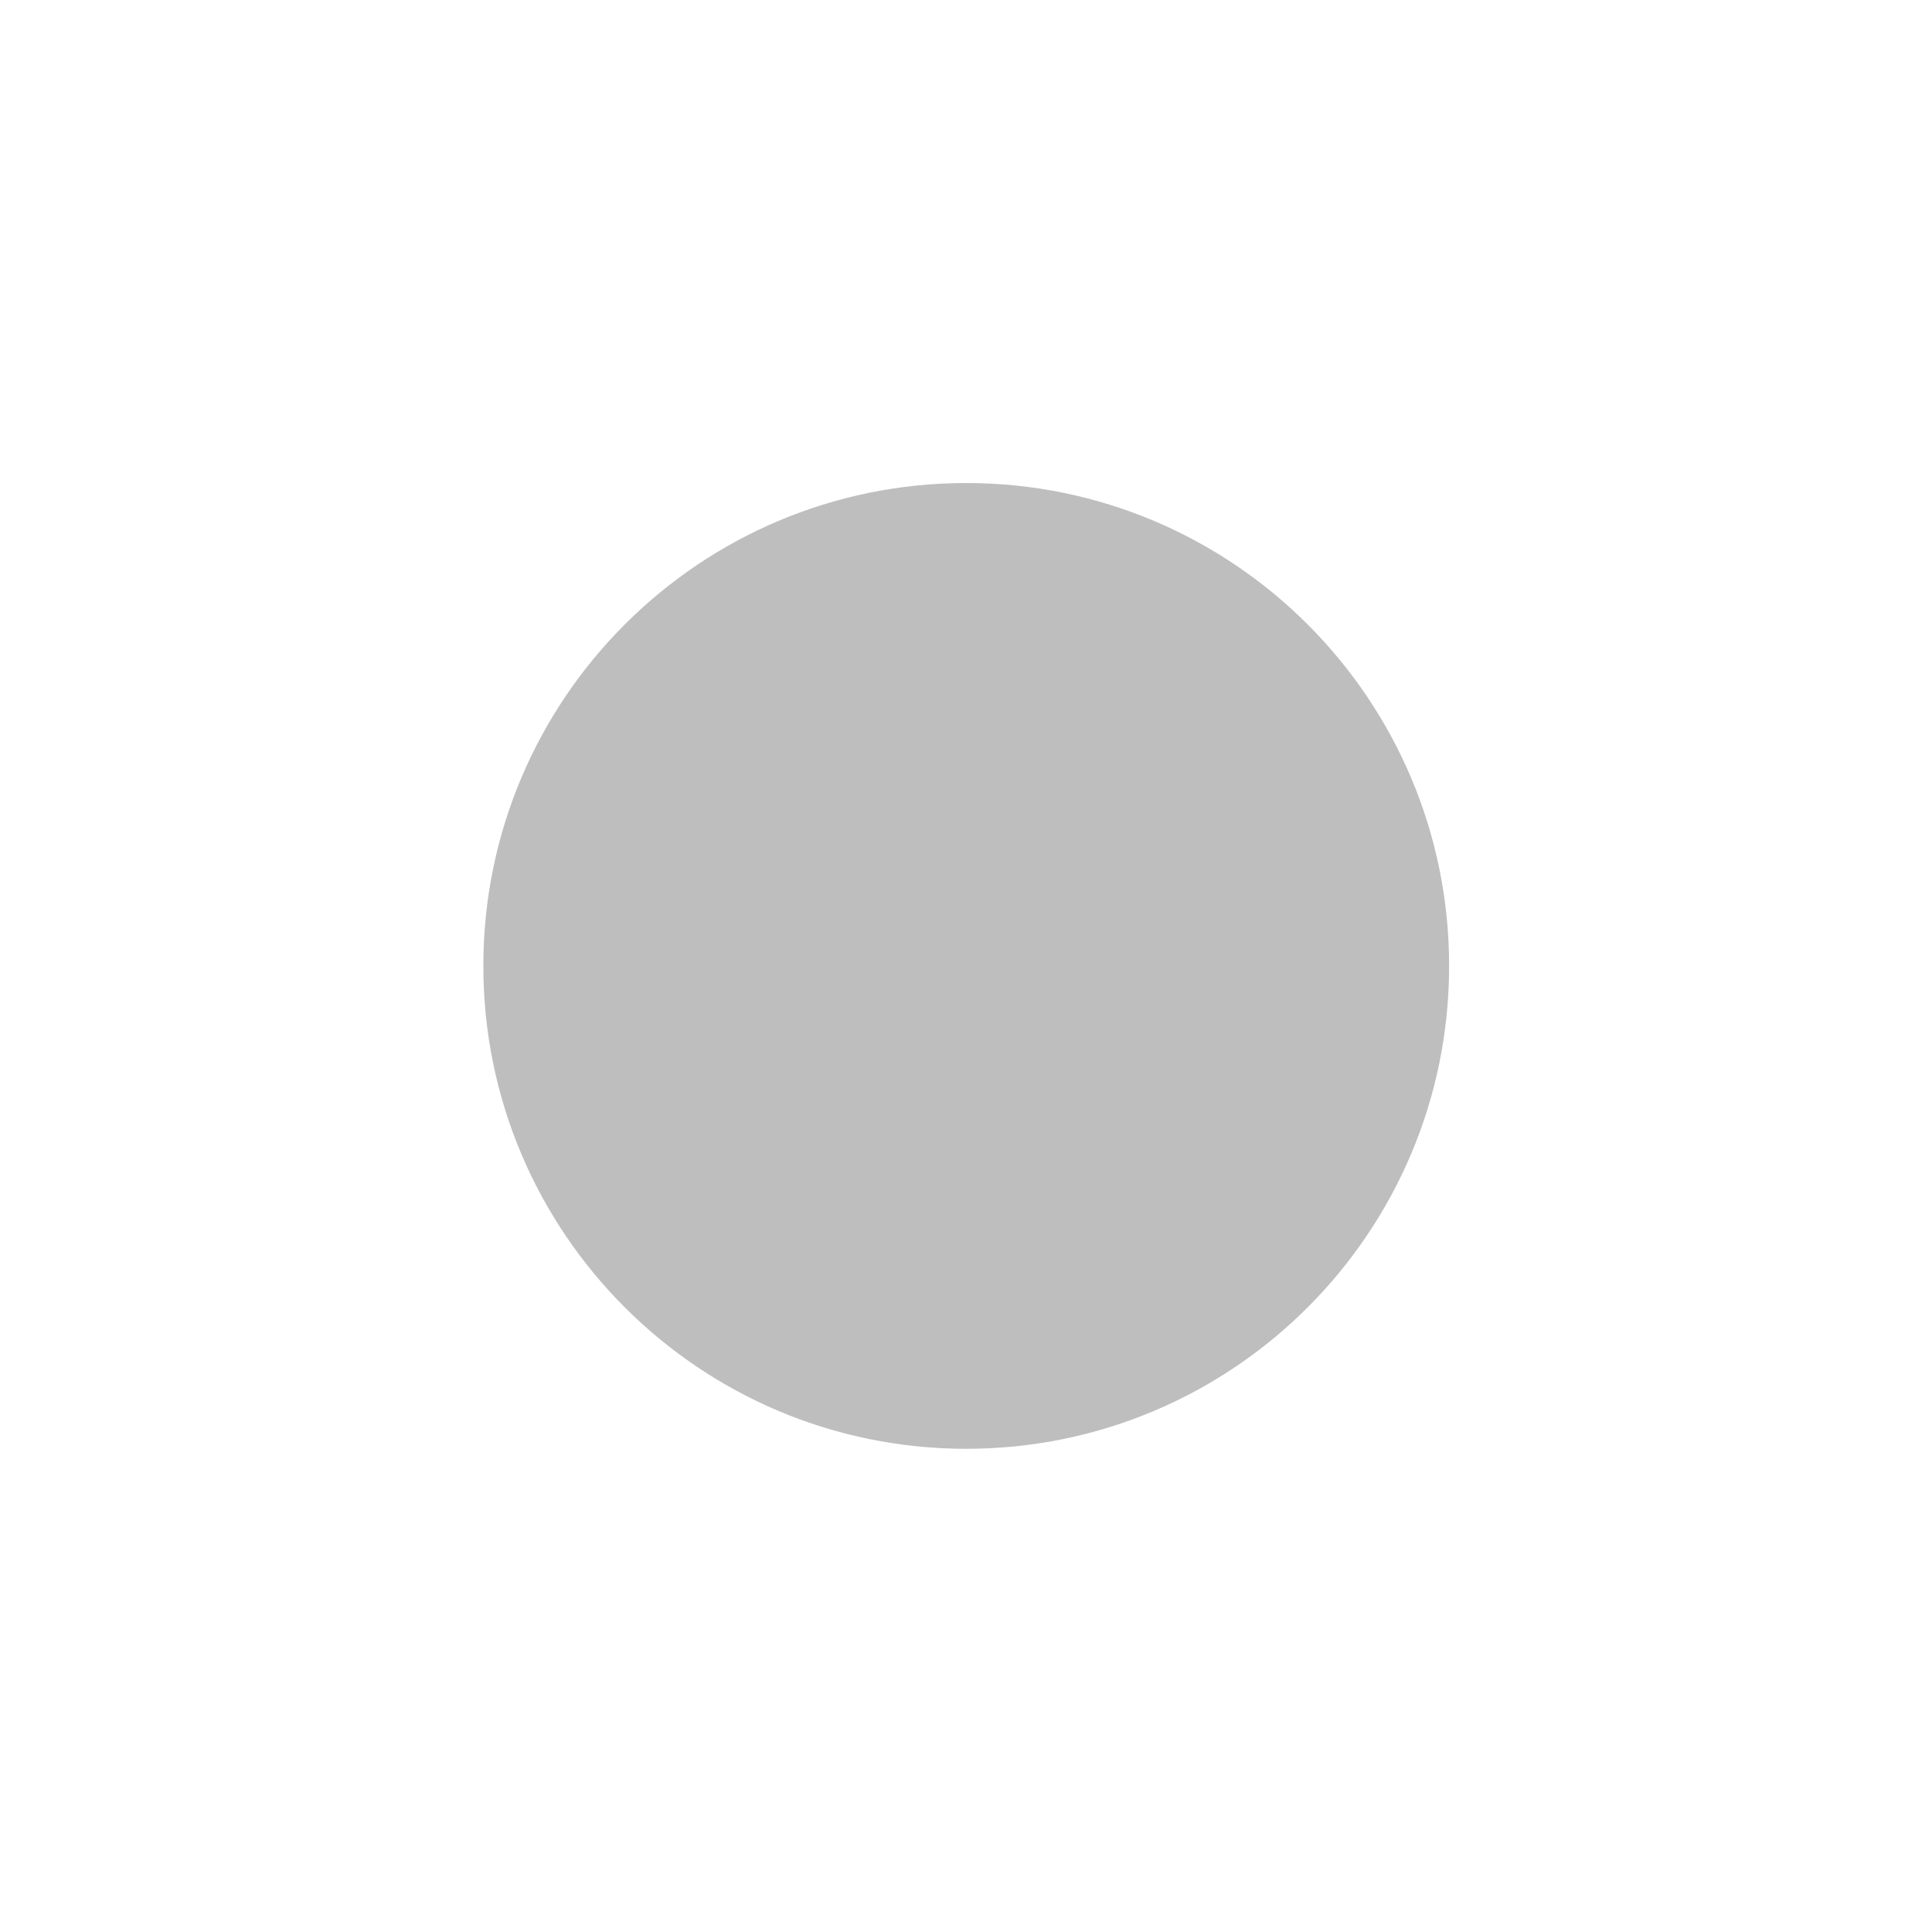
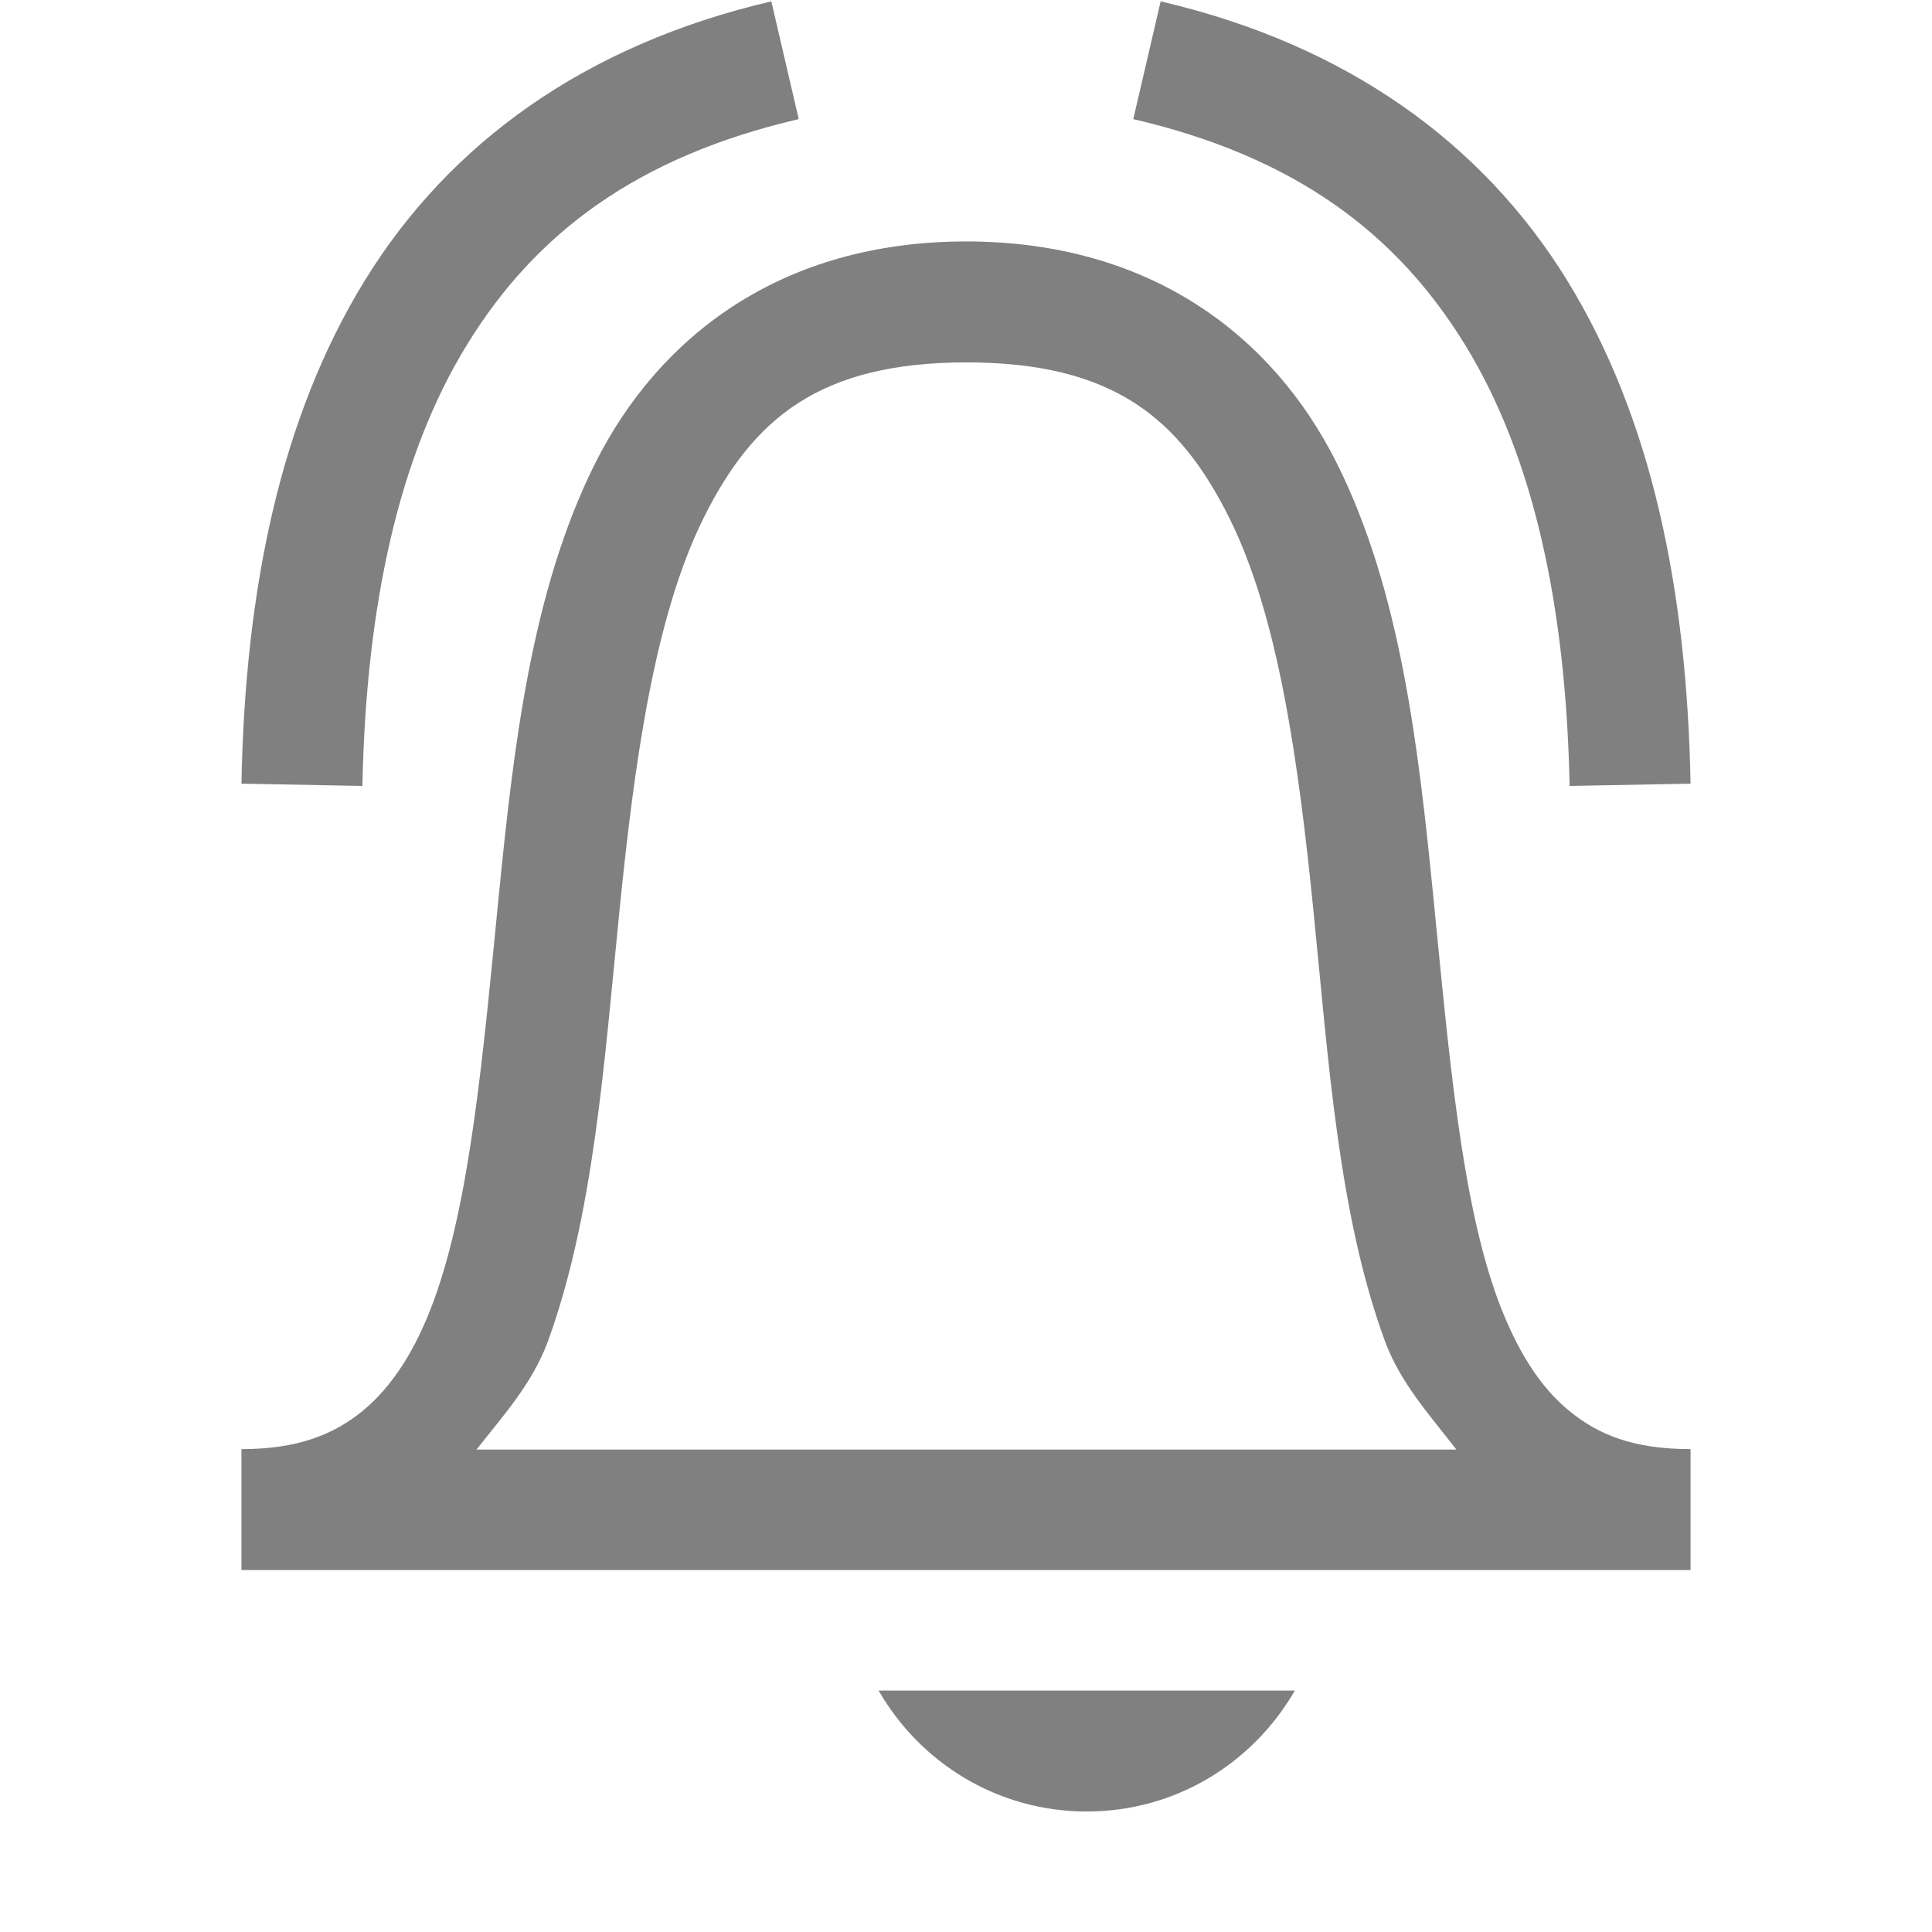
- <svg xmlns="http://www.w3.org/2000/svg" width="16" height="16" viewBox="0 0 4.233 4.233" version="1.1" id="svg8">
-   <defs id="defs2" />
-   <g id="layer1" style="display:inline" transform="translate(0,-292.7667)">
-     <path style="fill:#bebebe;fill-opacity:1;stroke:none;stroke-width:0.18" d="m 3.175,294.883 a 1.058,1.058 0 0 1 -1.058,1.058 1.058,1.058 0 0 1 -1.058,-1.058 1.058,1.058 0 0 1 1.058,-1.058 1.058,1.058 0 0 1 1.058,1.058 z" id="path4485" />
+ <svg xmlns="http://www.w3.org/2000/svg" width="16" height="16" version="1.1" viewBox="0 0 4.233 4.233">
+   <g fill="#808080">
+     <path d="m2.117 0.529c-0.404 0-0.673 0.207-0.813 0.486-0.14 0.28-0.179 0.623-0.212 0.956-0.033 0.333-0.061 0.658-0.141 0.877-0.04 0.11-0.092 0.19-0.156 0.243-0.064 0.052-0.142 0.084-0.266 0.084v0.265h3.175v-0.265c-0.124 0-0.202-0.031-0.266-0.084-0.064-0.052-0.115-0.133-0.156-0.243-0.081-0.22-0.108-0.545-0.141-0.877-0.033-0.333-0.072-0.676-0.212-0.956-0.14-0.28-0.409-0.486-0.813-0.486zm0 0.265c0.324 0 0.468 0.124 0.576 0.34 0.108 0.216 0.152 0.535 0.185 0.864 0.033 0.329 0.055 0.666 0.157 0.942 0.034 0.091 0.098 0.161 0.156 0.236h-2.147c0.058-0.074 0.122-0.144 0.156-0.236 0.101-0.276 0.124-0.614 0.157-0.942 0.033-0.329 0.077-0.647 0.185-0.864 0.108-0.216 0.252-0.34 0.576-0.34z" color="#000000" color-rendering="auto" dominant-baseline="auto" image-rendering="auto" shape-rendering="auto" solid-color="#000000" stop-color="#000000" style="font-feature-settings:normal;font-variant-alternates:normal;font-variant-caps:normal;font-variant-east-asian:normal;font-variant-ligatures:normal;font-variant-numeric:normal;font-variant-position:normal;font-variation-settings:normal;inline-size:0;isolation:auto;mix-blend-mode:normal;shape-margin:0;shape-padding:0;text-decoration-color:#000000;text-decoration-line:none;text-decoration-style:solid;text-indent:0;text-orientation:mixed;text-transform:none;white-space:normal" />
+     <path d="m1.925 3.704c0.091 0.158 0.26 0.265 0.456 0.265 0.196 0 0.365-0.107 0.456-0.265z" fill-rule="evenodd" stroke-linejoin="round" stroke-width=".529" />
+     <path d="m1.69 0.003c-0.408 0.095-0.706 0.311-0.891 0.612-0.185 0.301-0.262 0.677-0.27 1.102l0.265 0.005c0.008-0.396 0.08-0.725 0.23-0.968 0.15-0.244 0.373-0.411 0.726-0.493z" color="#000000" color-rendering="auto" dominant-baseline="auto" image-rendering="auto" shape-rendering="auto" solid-color="#000000" stop-color="#000000" style="font-feature-settings:normal;font-variant-alternates:normal;font-variant-caps:normal;font-variant-east-asian:normal;font-variant-ligatures:normal;font-variant-numeric:normal;font-variant-position:normal;font-variation-settings:normal;inline-size:0;isolation:auto;mix-blend-mode:normal;shape-margin:0;shape-padding:0;text-decoration-color:#000000;text-decoration-line:none;text-decoration-style:solid;text-indent:0;text-orientation:mixed;text-transform:none;white-space:normal" />
+     <path d="m2.543 0.003c0.408 0.095 0.706 0.311 0.891 0.612 0.185 0.301 0.262 0.677 0.27 1.102l-0.265 0.005c-0.008-0.396-0.08-0.725-0.23-0.968-0.15-0.244-0.373-0.411-0.726-0.493z" color="#000000" color-rendering="auto" dominant-baseline="auto" image-rendering="auto" shape-rendering="auto" solid-color="#000000" stop-color="#000000" style="font-feature-settings:normal;font-variant-alternates:normal;font-variant-caps:normal;font-variant-east-asian:normal;font-variant-ligatures:normal;font-variant-numeric:normal;font-variant-position:normal;font-variation-settings:normal;inline-size:0;isolation:auto;mix-blend-mode:normal;shape-margin:0;shape-padding:0;text-decoration-color:#000000;text-decoration-line:none;text-decoration-style:solid;text-indent:0;text-orientation:mixed;text-transform:none;white-space:normal" />
  </g>
</svg>
